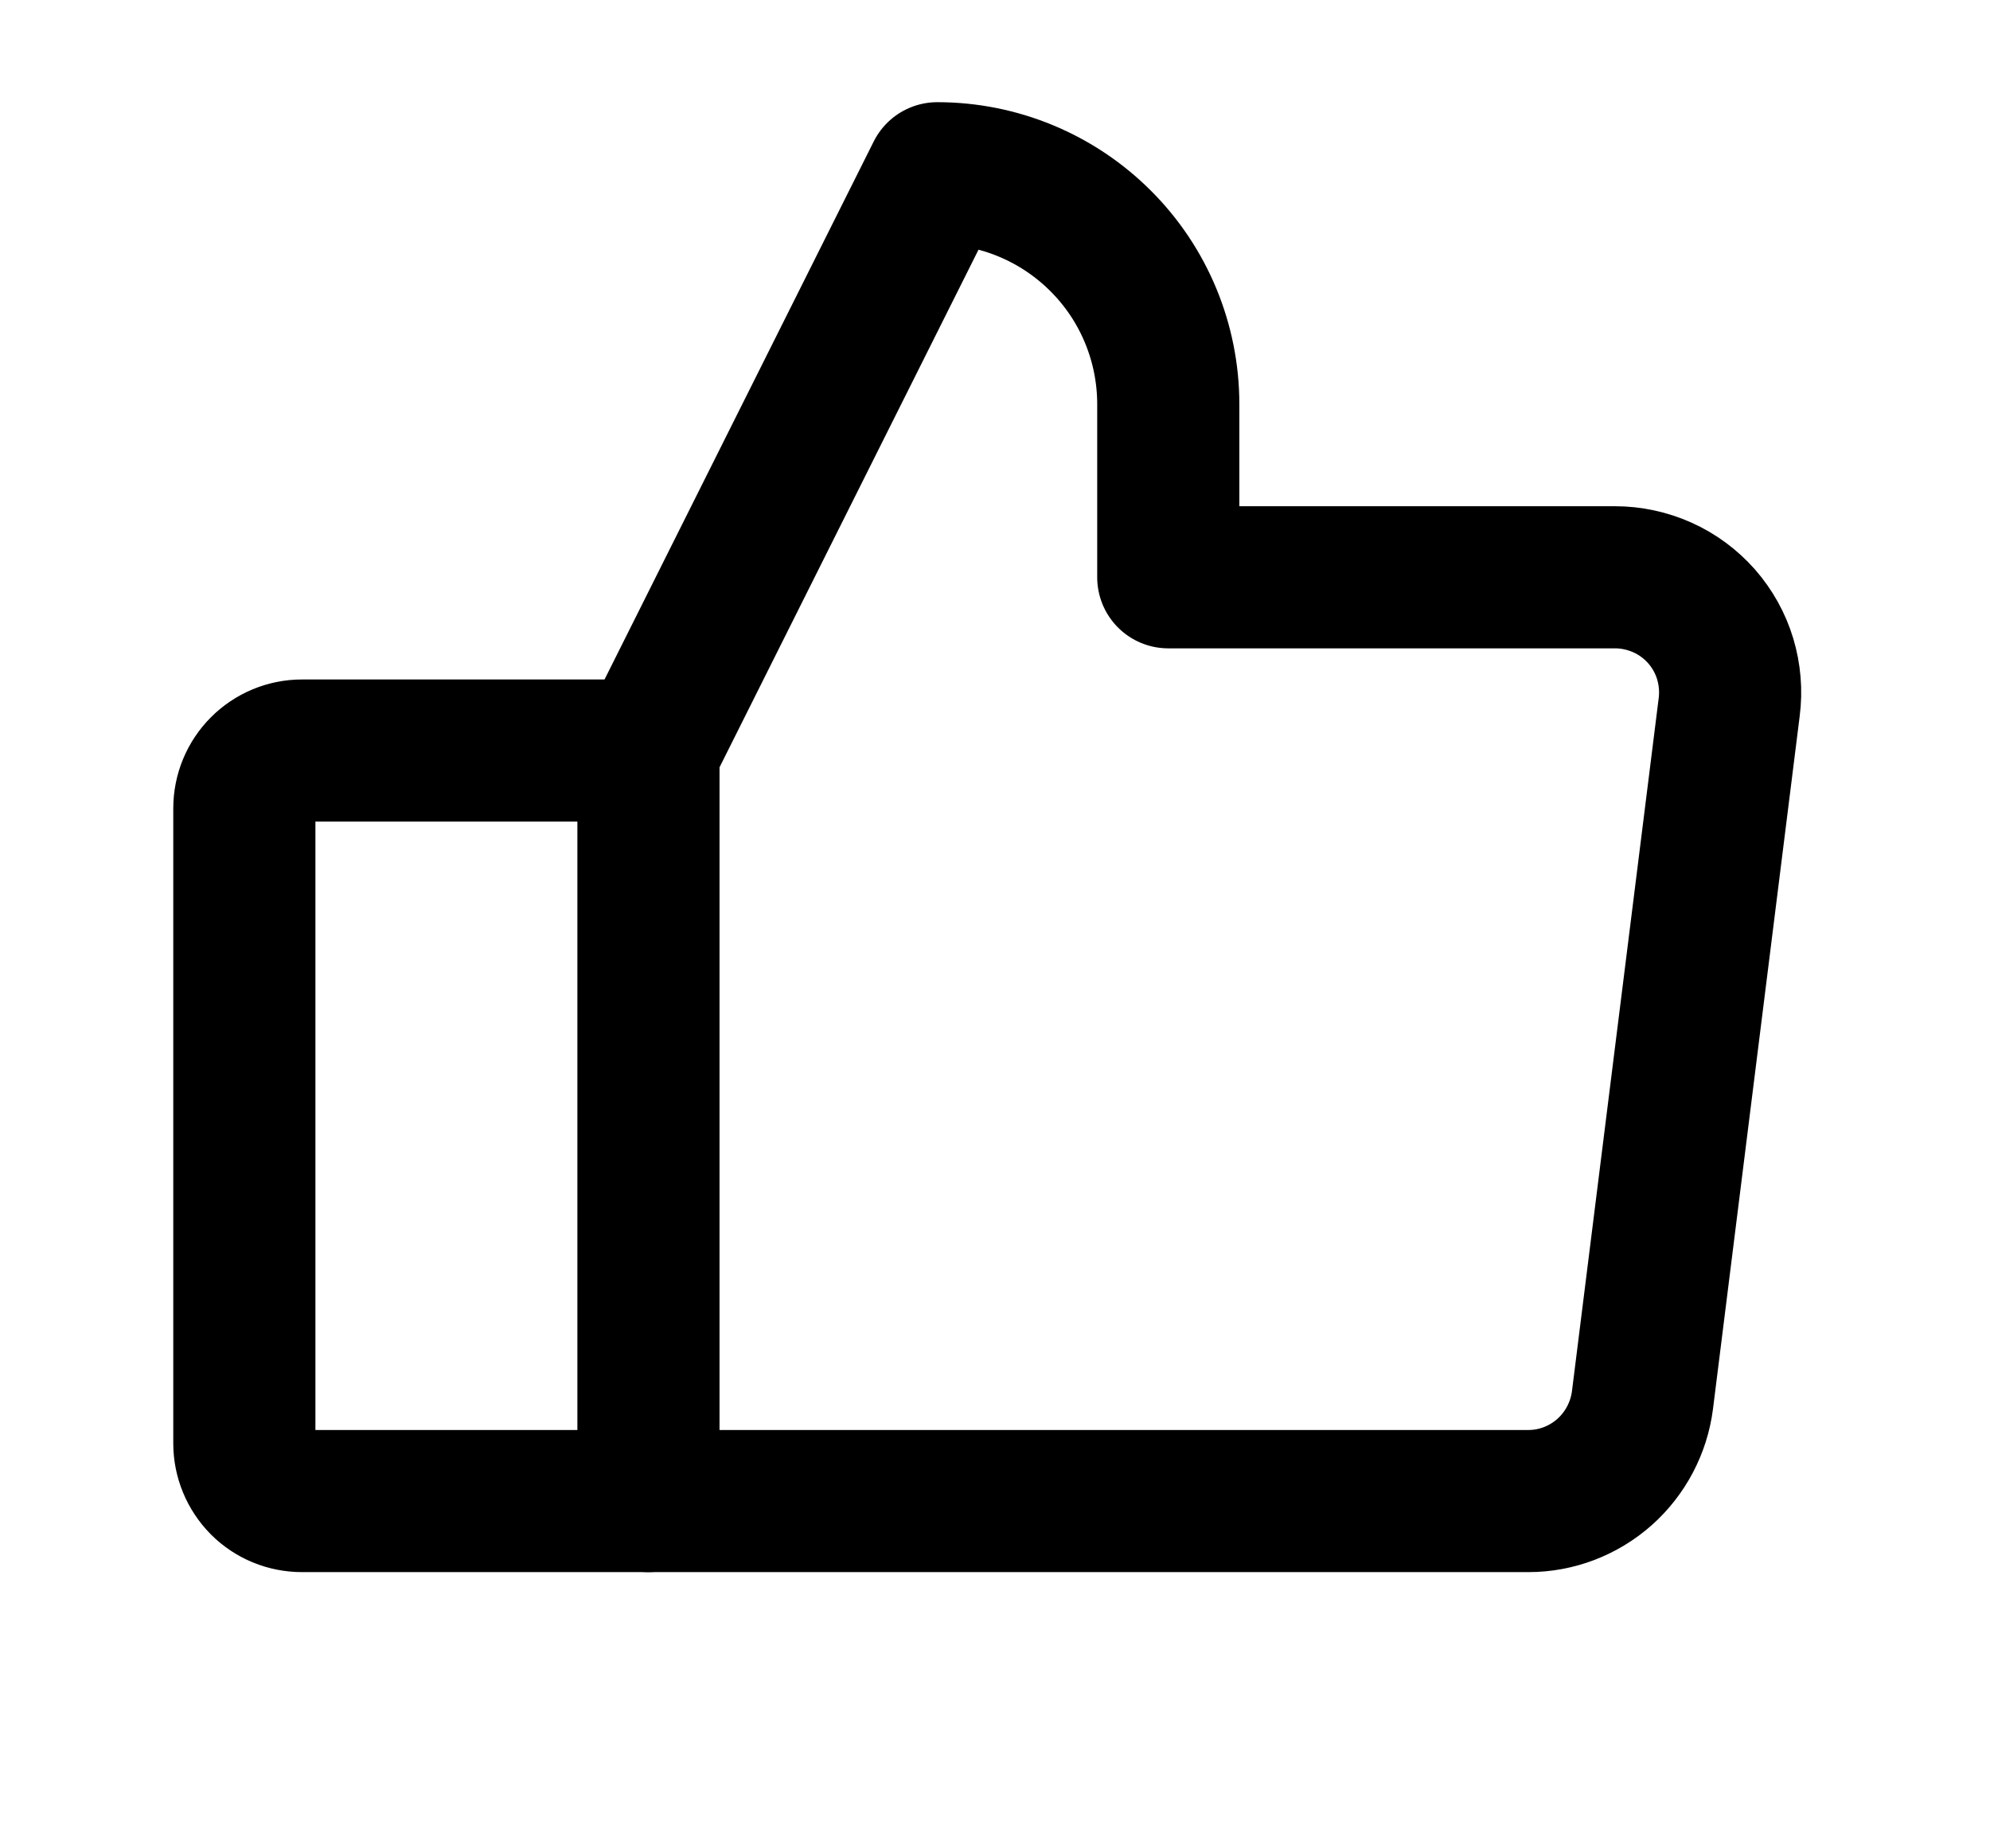
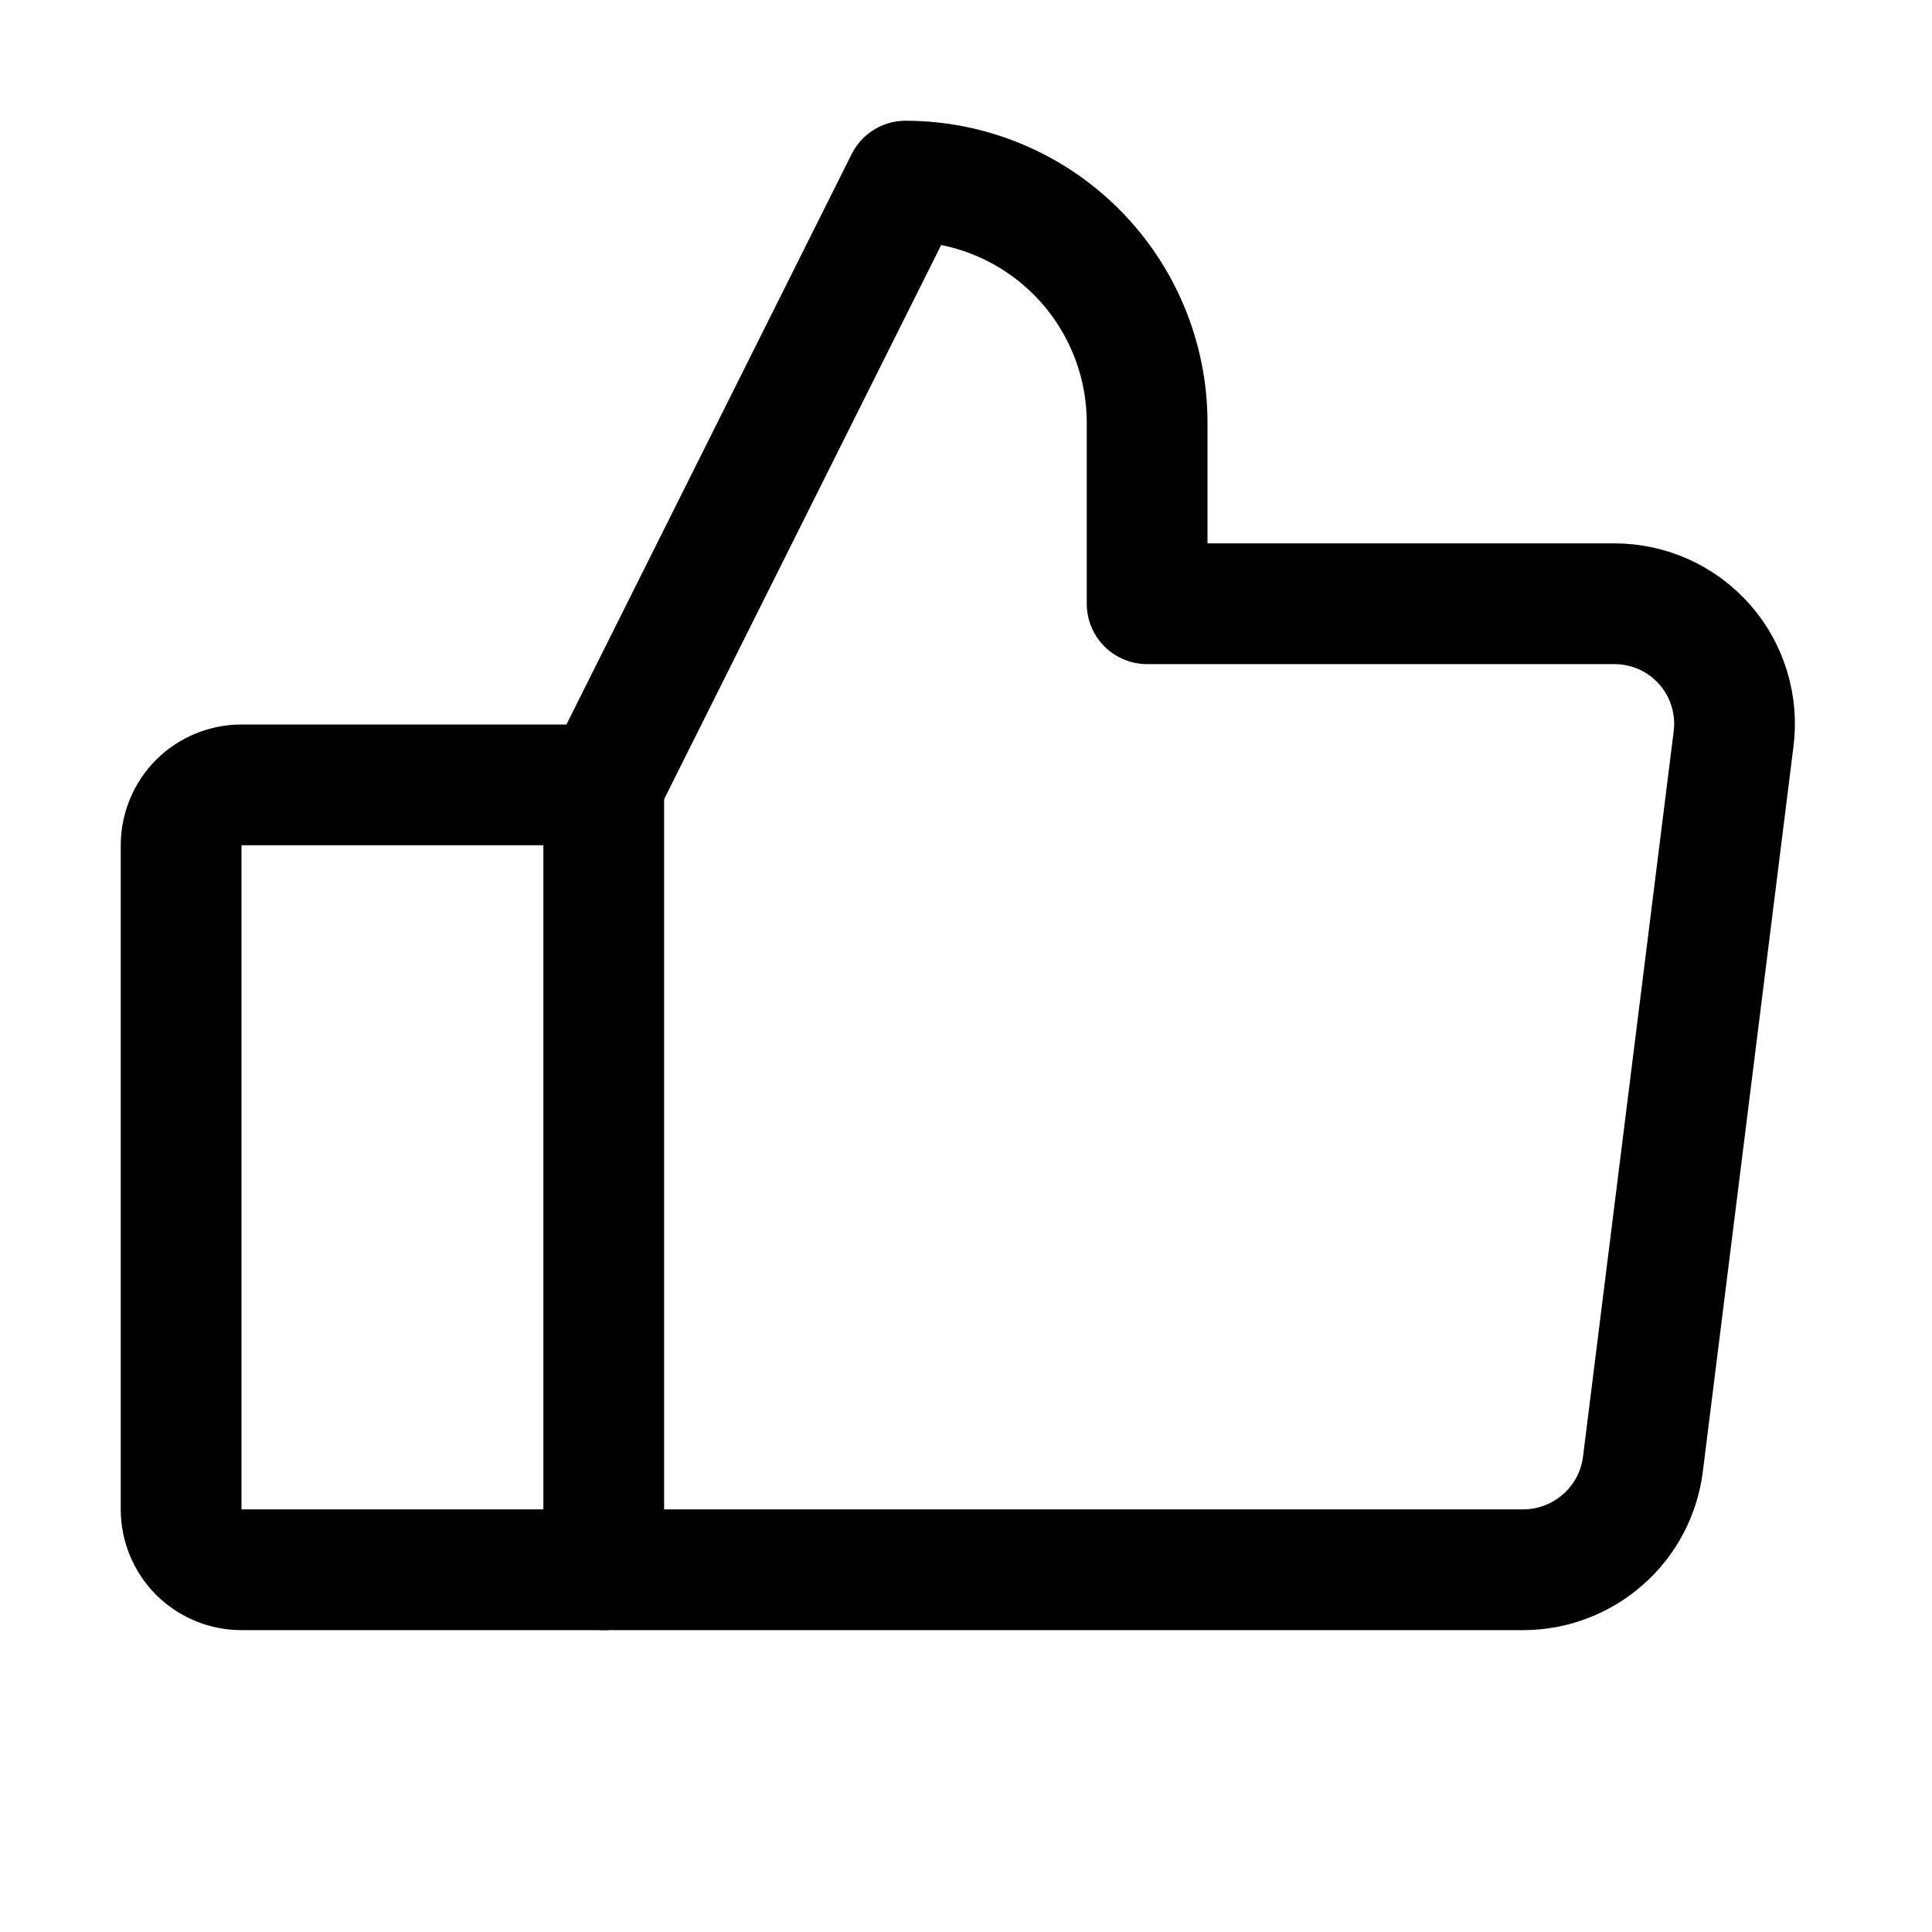
- <svg xmlns="http://www.w3.org/2000/svg" width="14" height="13" viewBox="0 0 14 13" fill="none">
-   <path d="M2.125 5.281H4.562V10.562H2.125C2.017 10.562 1.914 10.52 1.838 10.444C1.762 10.367 1.719 10.264 1.719 10.156V5.688C1.719 5.58 1.762 5.476 1.838 5.4C1.914 5.324 2.017 5.281 2.125 5.281V5.281Z" stroke="black" stroke-linecap="round" stroke-linejoin="round" />
-   <path d="M4.562 5.281L6.594 1.219C7.025 1.219 7.438 1.39 7.743 1.695C8.048 1.999 8.219 2.413 8.219 2.844V4.062H11.362C11.477 4.062 11.591 4.087 11.696 4.134C11.801 4.181 11.895 4.251 11.971 4.337C12.047 4.424 12.104 4.526 12.137 4.636C12.17 4.746 12.18 4.862 12.165 4.977L11.555 9.852C11.53 10.047 11.435 10.227 11.288 10.358C11.14 10.489 10.95 10.562 10.753 10.562H4.562" stroke="black" stroke-linecap="round" stroke-linejoin="round" />
+ <svg xmlns="http://www.w3.org/2000/svg" width="16" height="16" viewBox="0 0 16 16" fill="none">
+   <path d="M2 6.5H5V13H2C1.867 13 1.74 12.947 1.646 12.854C1.553 12.76 1.5 12.633 1.5 12.5V7C1.5 6.867 1.553 6.74 1.646 6.646C1.74 6.553 1.867 6.5 2 6.5V6.5Z" stroke="black" stroke-linecap="round" stroke-linejoin="round" />
+   <path d="M5 6.5L7.5 1.5C8.03 1.5 8.539 1.711 8.914 2.086C9.289 2.461 9.5 2.97 9.5 3.5V5H13.369C13.511 5 13.651 5.03 13.78 5.088C13.909 5.146 14.024 5.232 14.118 5.338C14.212 5.445 14.281 5.57 14.322 5.706C14.363 5.842 14.375 5.984 14.356 6.125L13.606 12.125C13.576 12.366 13.459 12.588 13.277 12.748C13.096 12.909 12.861 12.999 12.619 13H5" stroke="black" stroke-linecap="round" stroke-linejoin="round" />
</svg>
